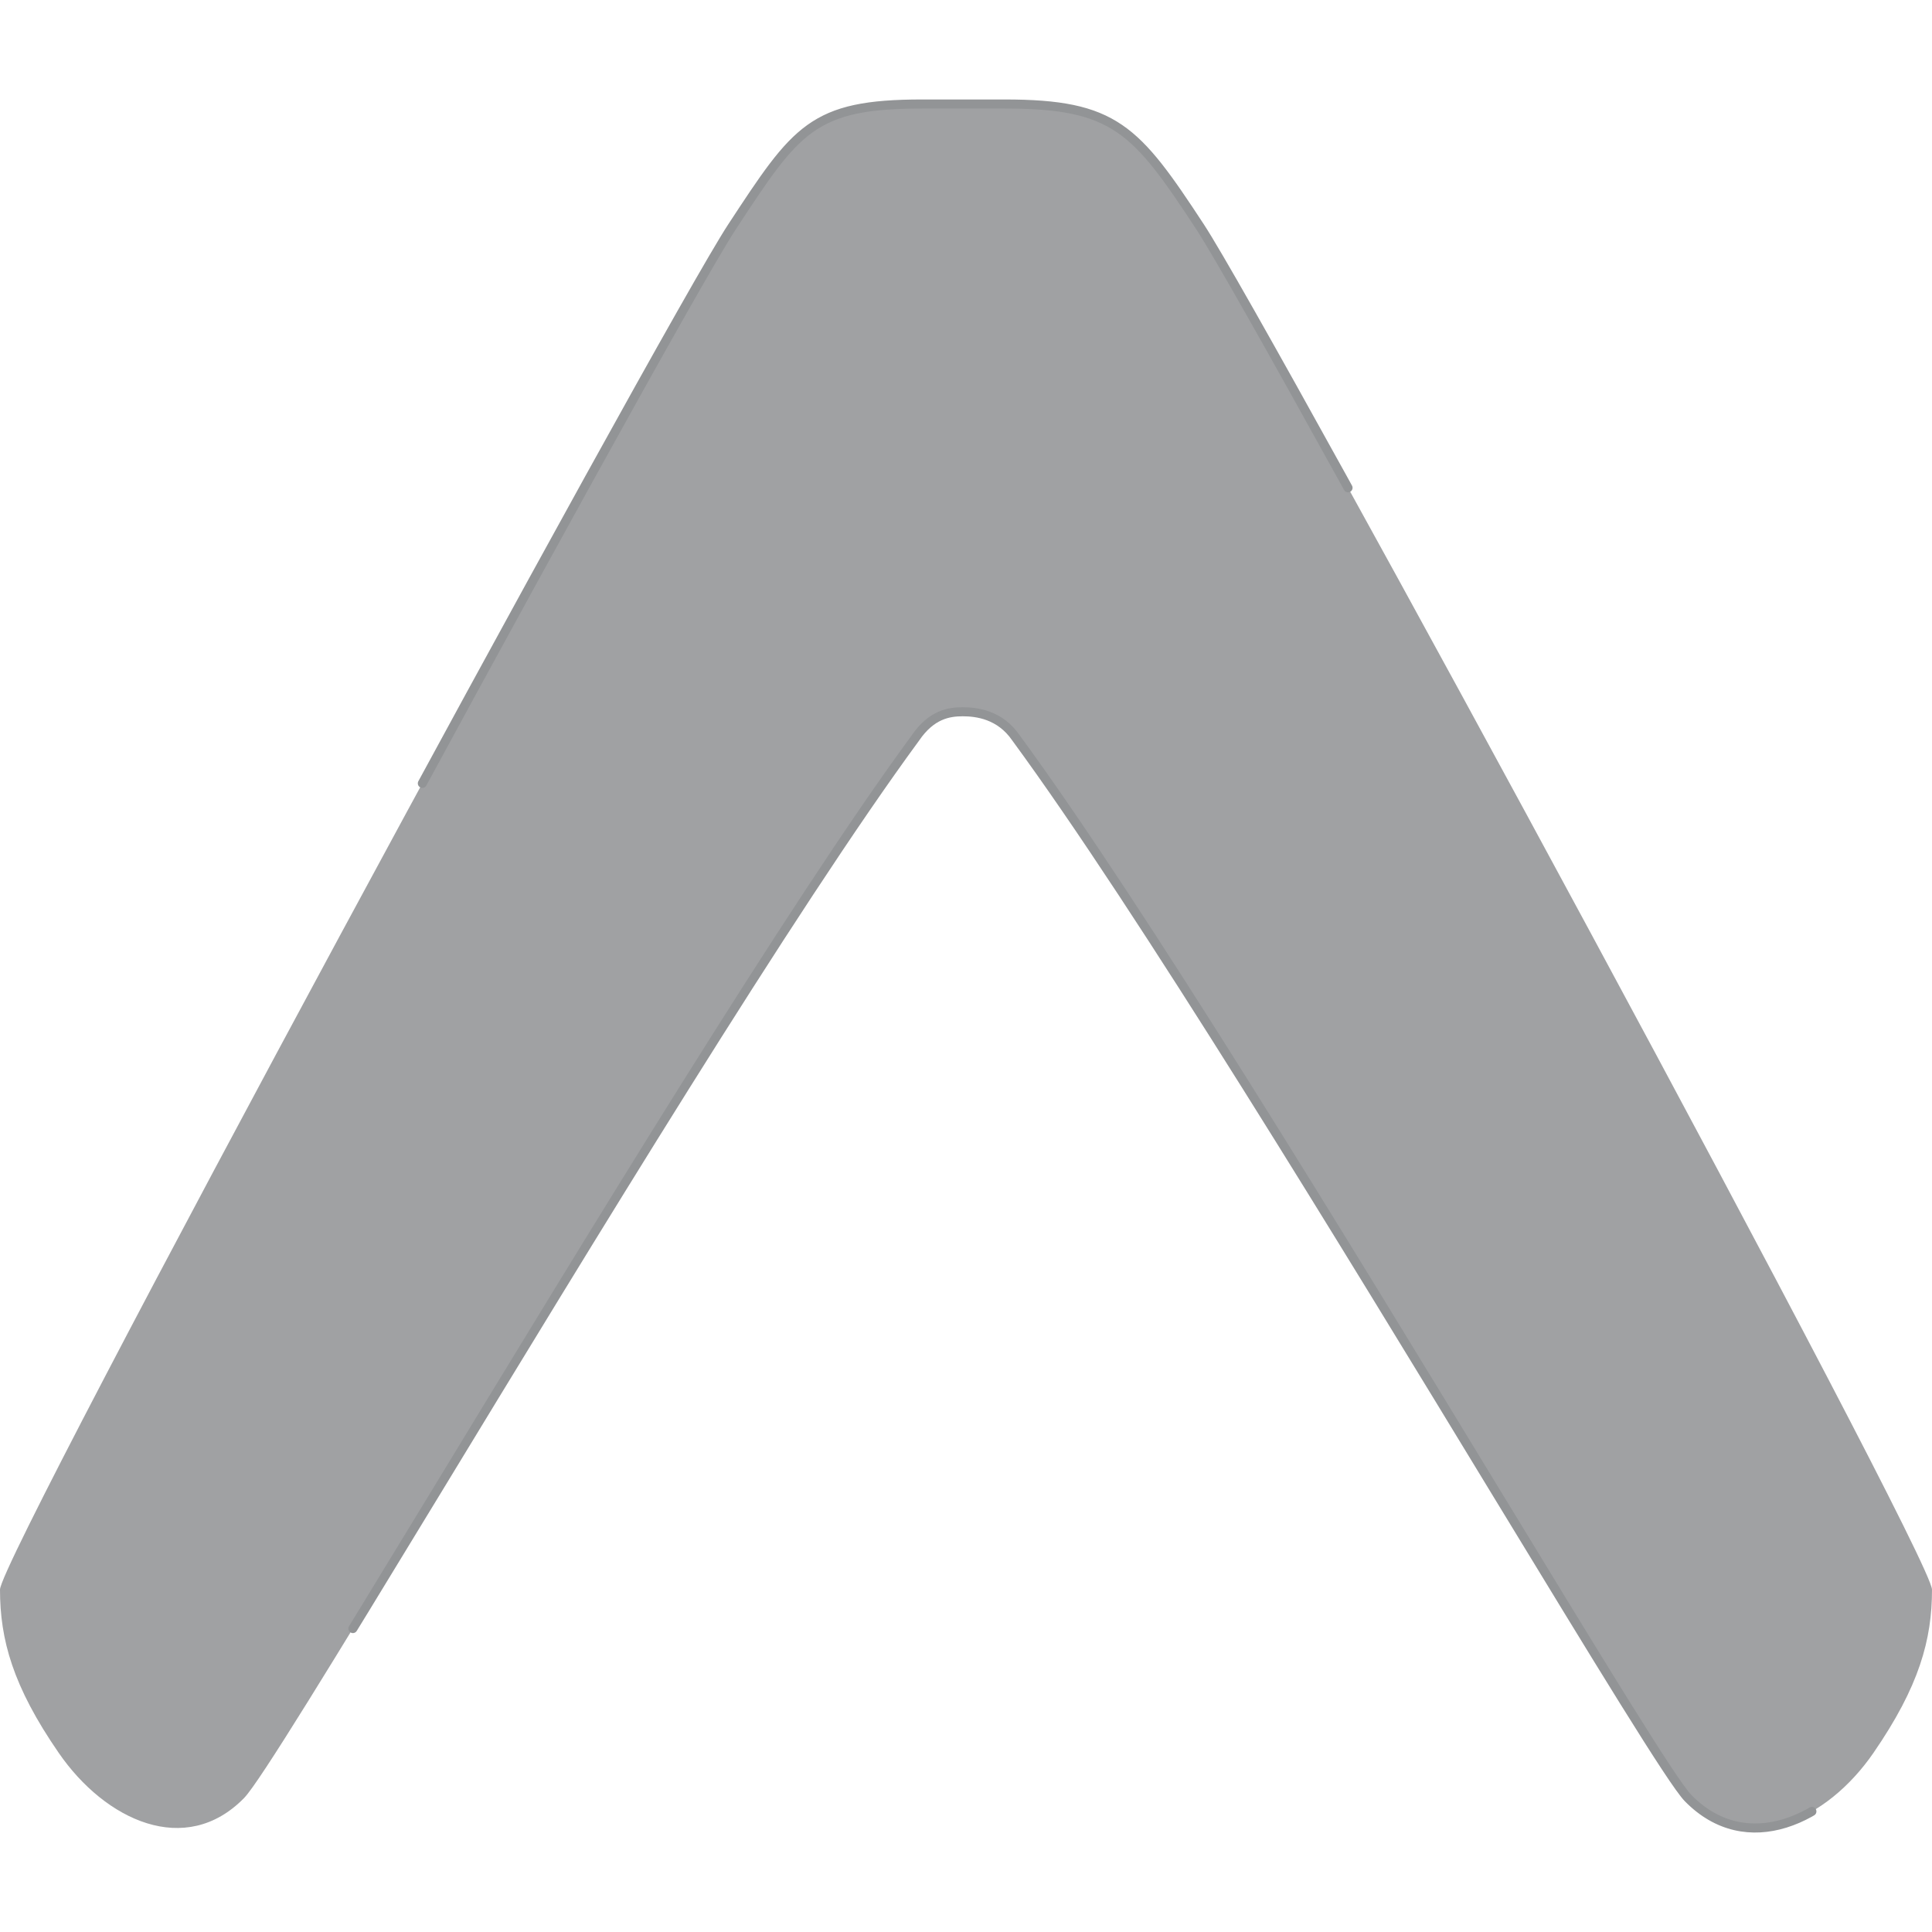
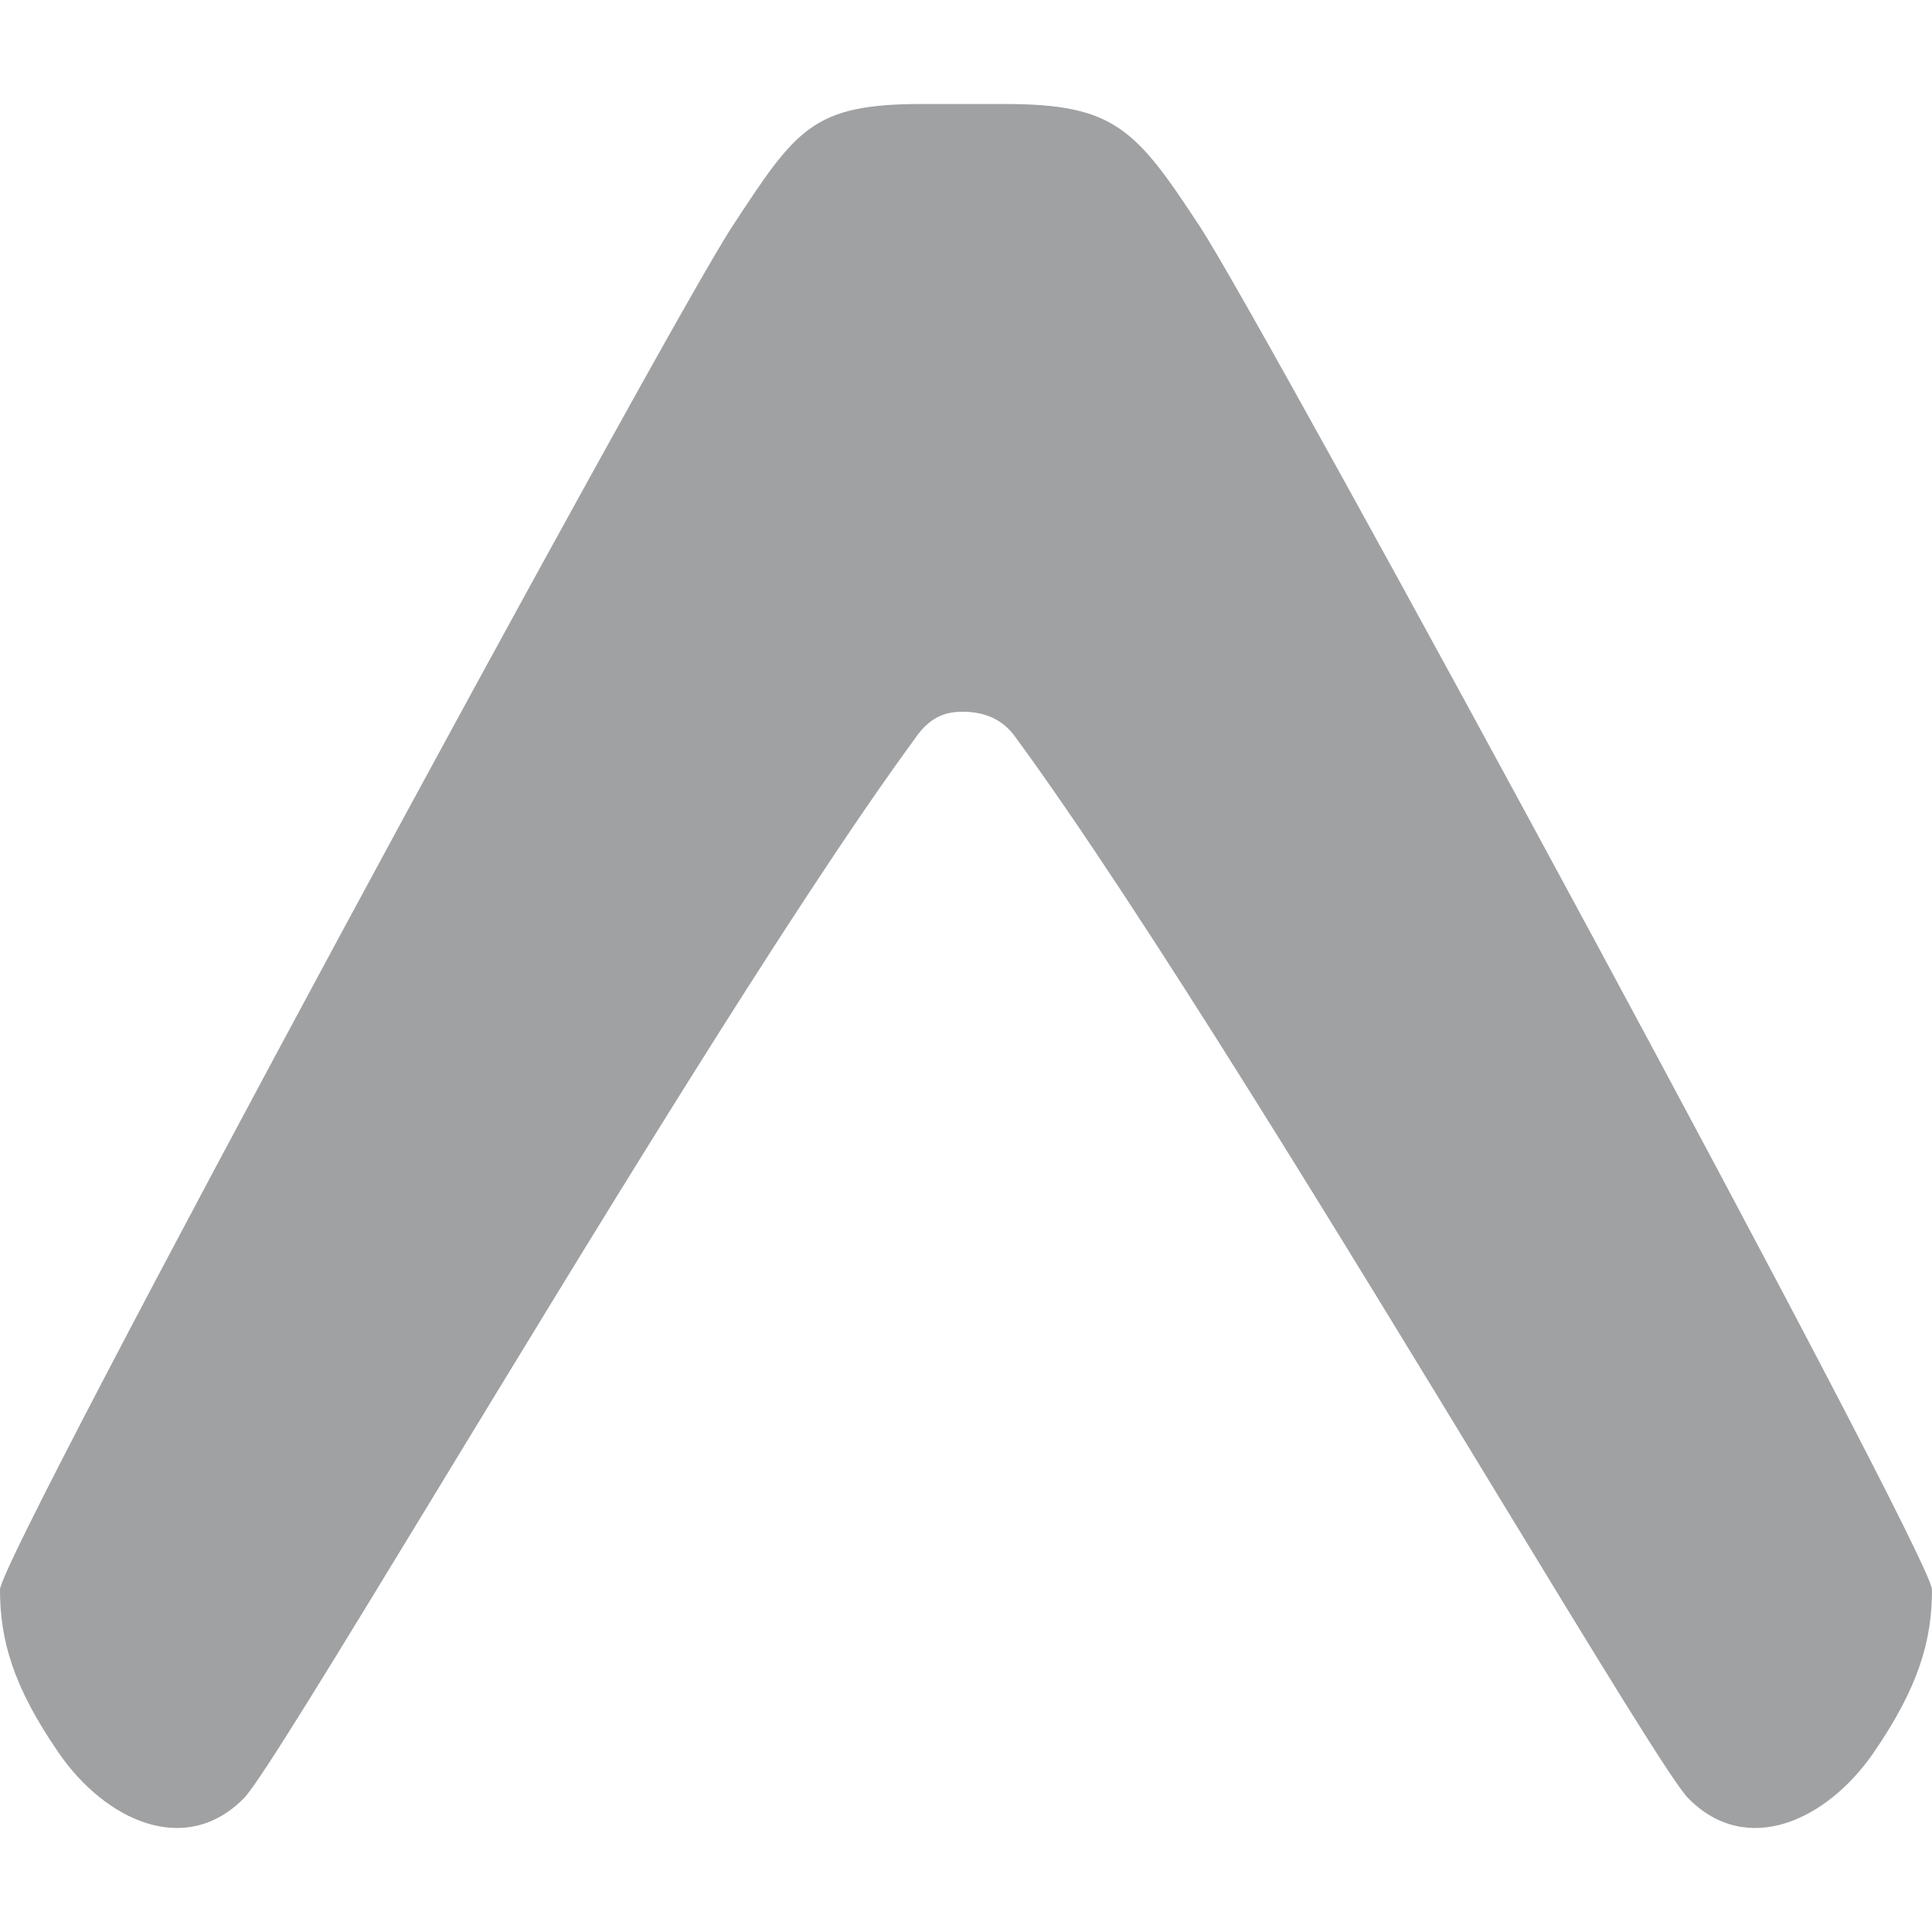
<svg xmlns="http://www.w3.org/2000/svg" viewBox="0 0 24 24" role="img" aria-label="Expo">
-   <style>@keyframes tss_expo_al{0%{opacity:0}4%,93%{opacity:1}99%,100%{opacity:0}}.tss_expo_al{animation:tss_expo_al 3.6s linear infinite}@keyframes tss_expo_fl{0%,42%{fill-opacity:.25}58%,100%{fill-opacity:1}}.tss_expo_fl{animation:tss_expo_fl 3.6s cubic-bezier(.22,1,.36,1) infinite}@keyframes tss_expo_tr{0%{stroke-dashoffset:100;stroke-opacity:1}44%{stroke-dashoffset:0;stroke-opacity:1}54%{stroke-opacity:1}64%,100%{stroke-opacity:0}}.tss_expo_tr{stroke-dasharray:100;animation:tss_expo_tr 3.6s cubic-bezier(.4,0,.2,1) infinite}@media (prefers-reduced-motion: reduce){.tss_expo_al,.tss_expo_fl,.tss_expo_tr{animation:none!important}.tss_expo_al{opacity:1!important}.tss_expo_fl{fill-opacity:1!important}.tss_expo_tr{stroke-opacity:0!important}}</style>
+   <style>@keyframes tss_expo_al{0%{opacity:0}5%,94%{opacity:1}99%,100%{opacity:0}}.tss_expo_al{animation:tss_expo_al 3.6s linear infinite}@keyframes tss_expo_mv{0%{transform:scaleX(.12)}38%{transform:scaleX(1.06)}52%,100%{transform:scaleX(1)}}.tss_expo_mv{transform-box:fill-box;transform-origin:50% 50%;animation:tss_expo_mv 3.6s cubic-bezier(.22,1,.36,1) infinite}@media (prefers-reduced-motion: reduce){.tss_expo_al,.tss_expo_mv{animation:none!important}.tss_expo_al{opacity:1!important}.tss_expo_mv{transform:none!important}}</style>
  <g class="tss_expo_al">
-     <g class="tss_expo_fl">
+     <g class="tss_expo_mv">
      <g transform="translate(0 0) scale(0.1875)">
        <path fill="#A0A1A3" d="M60.654 48.883c1.051-1.534 2.197-1.727 3.127-1.727s2.475.193 3.527 1.727C75.556 60.12 89.173 82.512 99.22 99.035c6.555 10.767 11.586 19.043 12.622 20.095 3.874 3.952 9.189 1.489 12.278-2.995 3.039-4.412 3.88-7.512 3.88-10.817 0-2.253-44.052-83.515-48.486-90.28C75.25 8.534 73.856 6.89 66.56 6.89h-5.469c-7.28 0-8.331 1.644-12.599 8.148C44.058 21.803 0 103.065 0 105.313c0 3.31.847 6.41 3.892 10.822 3.088 4.484 8.403 6.947 12.278 2.99 1.03-1.053 6.061-9.323 12.615-20.095 10.047-16.518 23.62-38.91 31.874-50.153z" />
      </g>
    </g>
-     <path class="tss_expo_tr" pathLength="100" fill="none" stroke="#929496" stroke-width=".6" stroke-linecap="round" stroke-linejoin="round" transform="translate(0 0) scale(0.1875)" d="M60.654 48.883c1.051-1.534 2.197-1.727 3.127-1.727s2.475.193 3.527 1.727C75.556 60.12 89.173 82.512 99.22 99.035c6.555 10.767 11.586 19.043 12.622 20.095 3.874 3.952 9.189 1.489 12.278-2.995 3.039-4.412 3.88-7.512 3.88-10.817 0-2.253-44.052-83.515-48.486-90.28C75.25 8.534 73.856 6.89 66.56 6.89h-5.469c-7.28 0-8.331 1.644-12.599 8.148C44.058 21.803 0 103.065 0 105.313c0 3.31.847 6.41 3.892 10.822 3.088 4.484 8.403 6.947 12.278 2.99 1.03-1.053 6.061-9.323 12.615-20.095 10.047-16.518 23.62-38.91 31.874-50.153z" />
  </g>
</svg>
